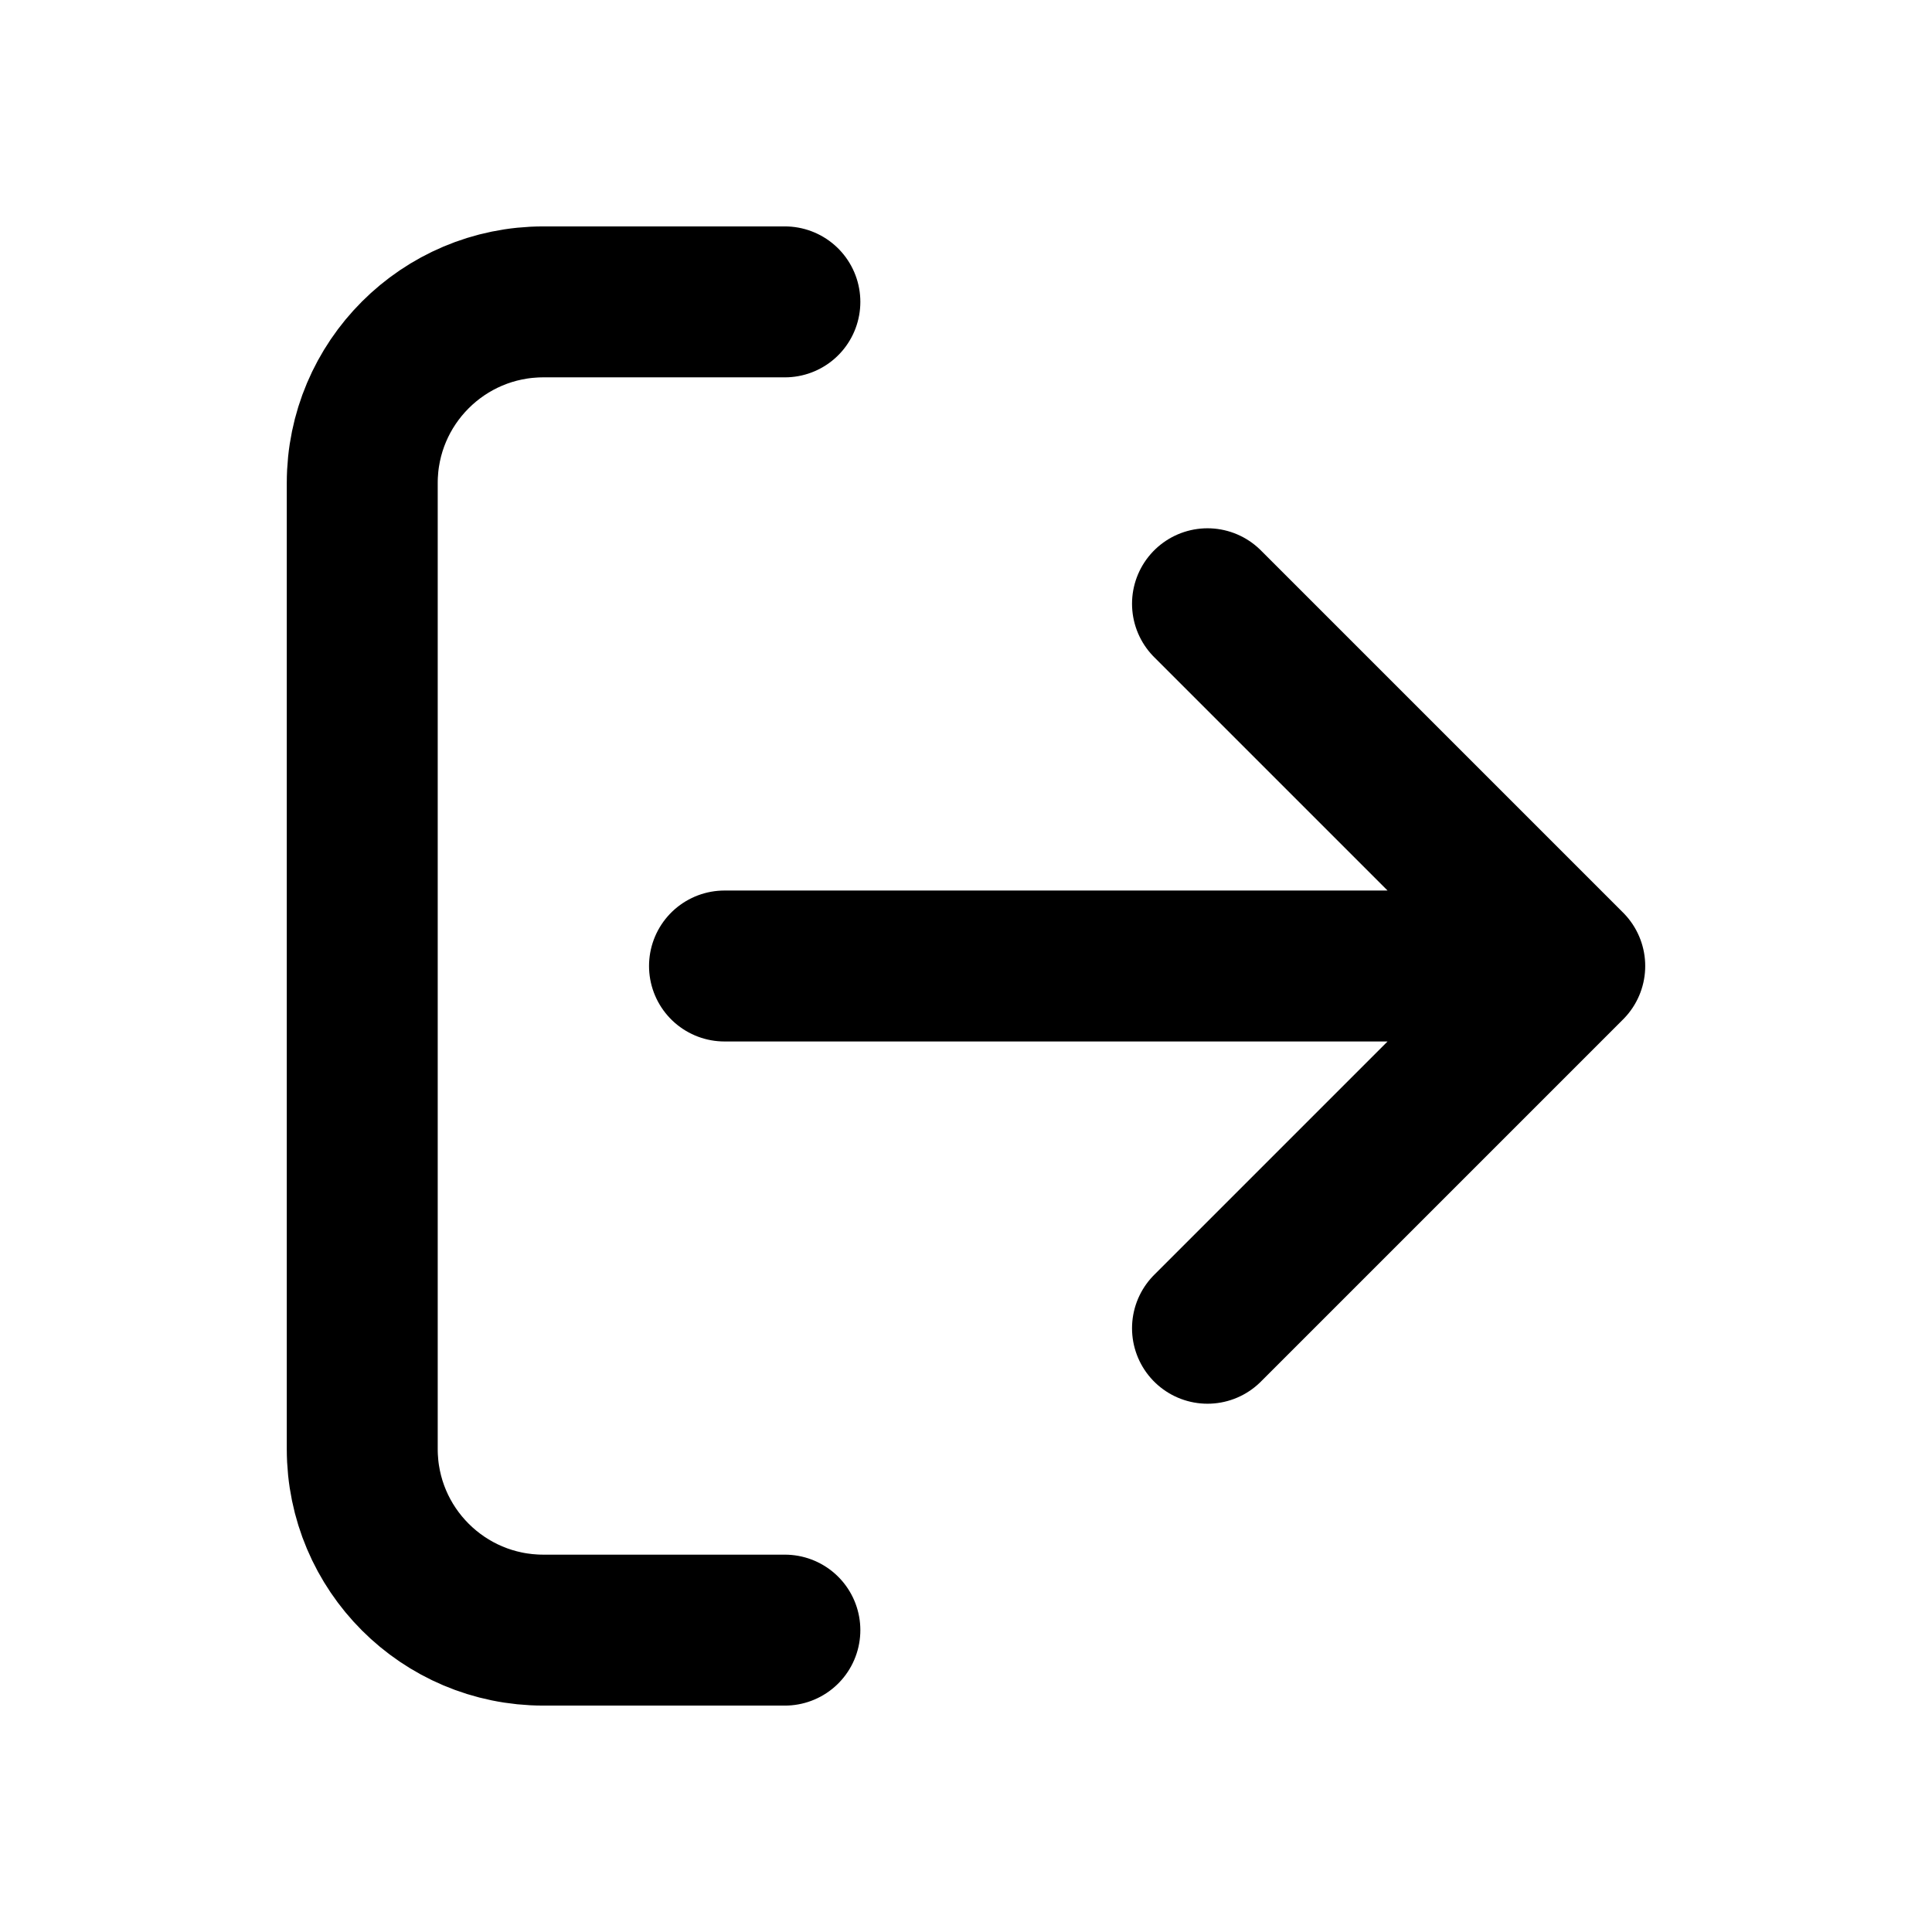
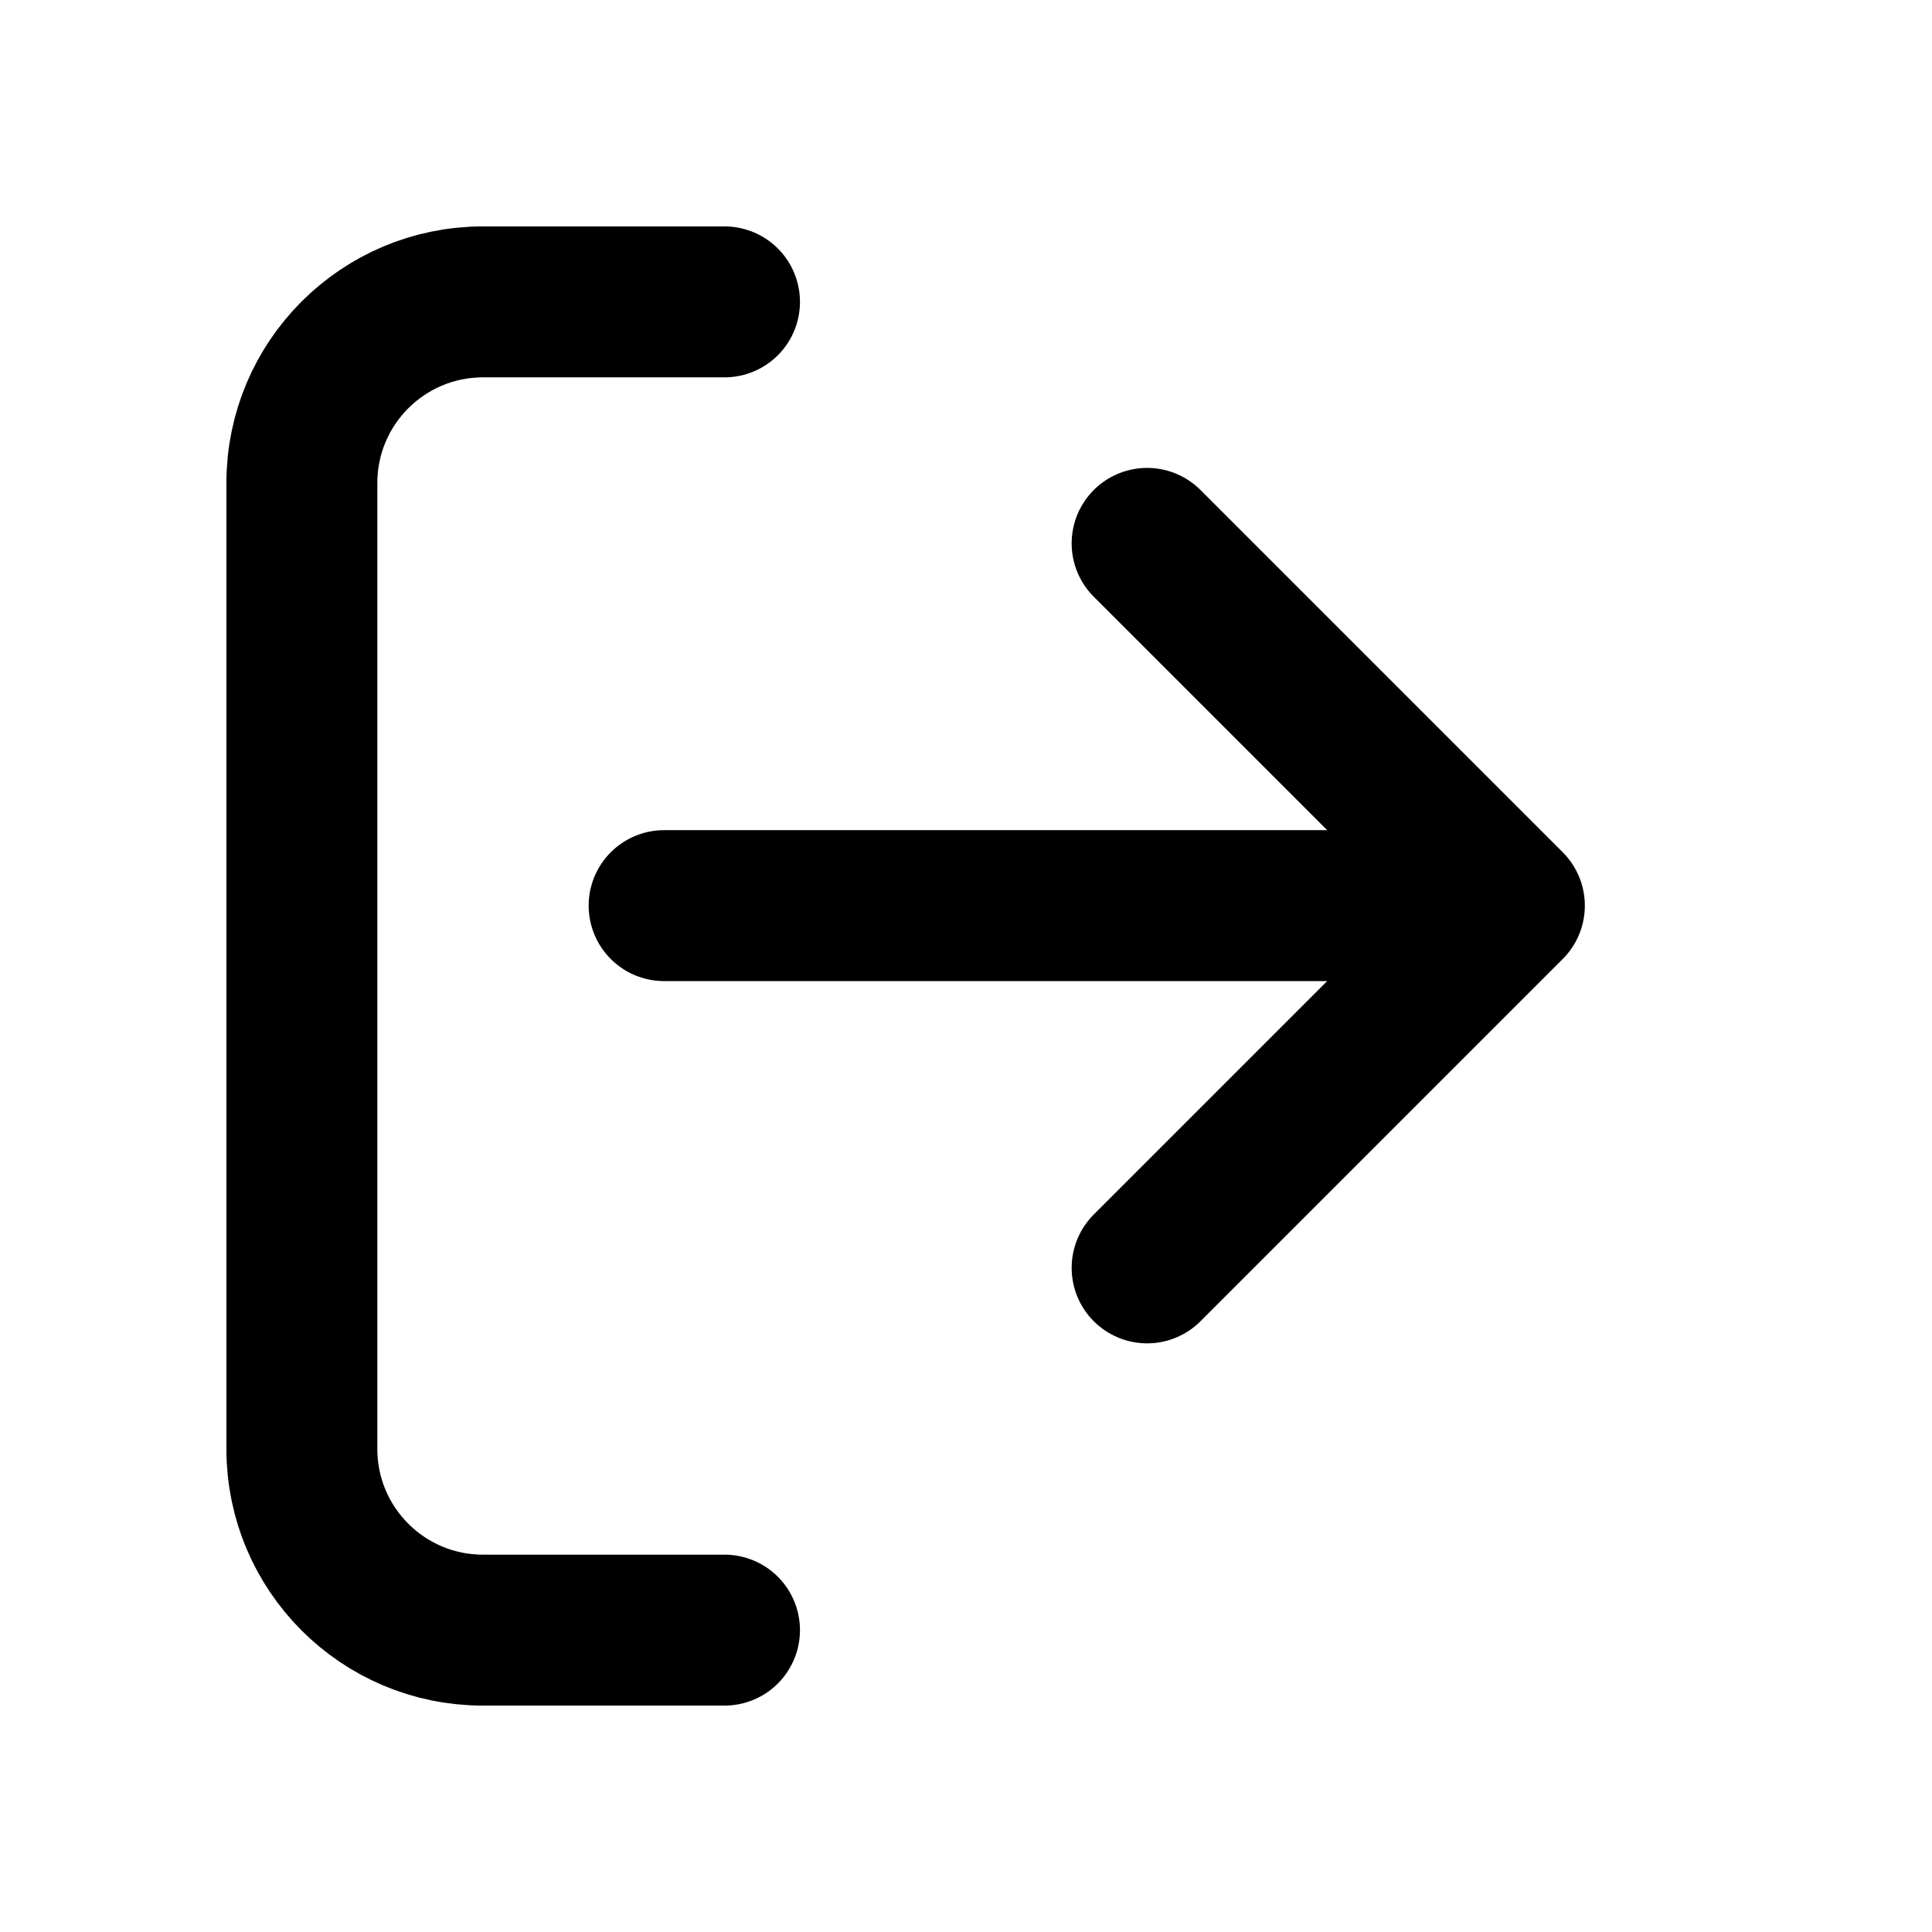
<svg xmlns="http://www.w3.org/2000/svg" data-set="area-pilot" data-keyline="square" width="16" height="16" viewBox="0 0 16 16" fill="none">
-   <path d="M6.5 2.5H4.5A1.5 1.5 0 0 0 3 4V12A1.5 1.5 0 0 0 4.5 13.5H6.5" fill="none" stroke="currentColor" stroke-width="1.25" stroke-linecap="round" stroke-linejoin="round" />
-   <path d="M6 8H13M10 5L13 8L10 11" fill="none" stroke="currentColor" stroke-width="1.25" stroke-linecap="round" stroke-linejoin="round" />
+   <path d="M6 2.5H4A1.5 1.5 0 0 0 2.5 4V12A1.5 1.5 0 0 0 4 13.5H6" fill="none" stroke="currentColor" stroke-width="1.25" stroke-linecap="round" stroke-linejoin="round" />
+   <path d="M5.5 7.5H12.5M9.5 4.5L12.5 7.5L9.5 10.5" fill="none" stroke="currentColor" stroke-width="1.25" stroke-linecap="round" stroke-linejoin="round" />
</svg>
